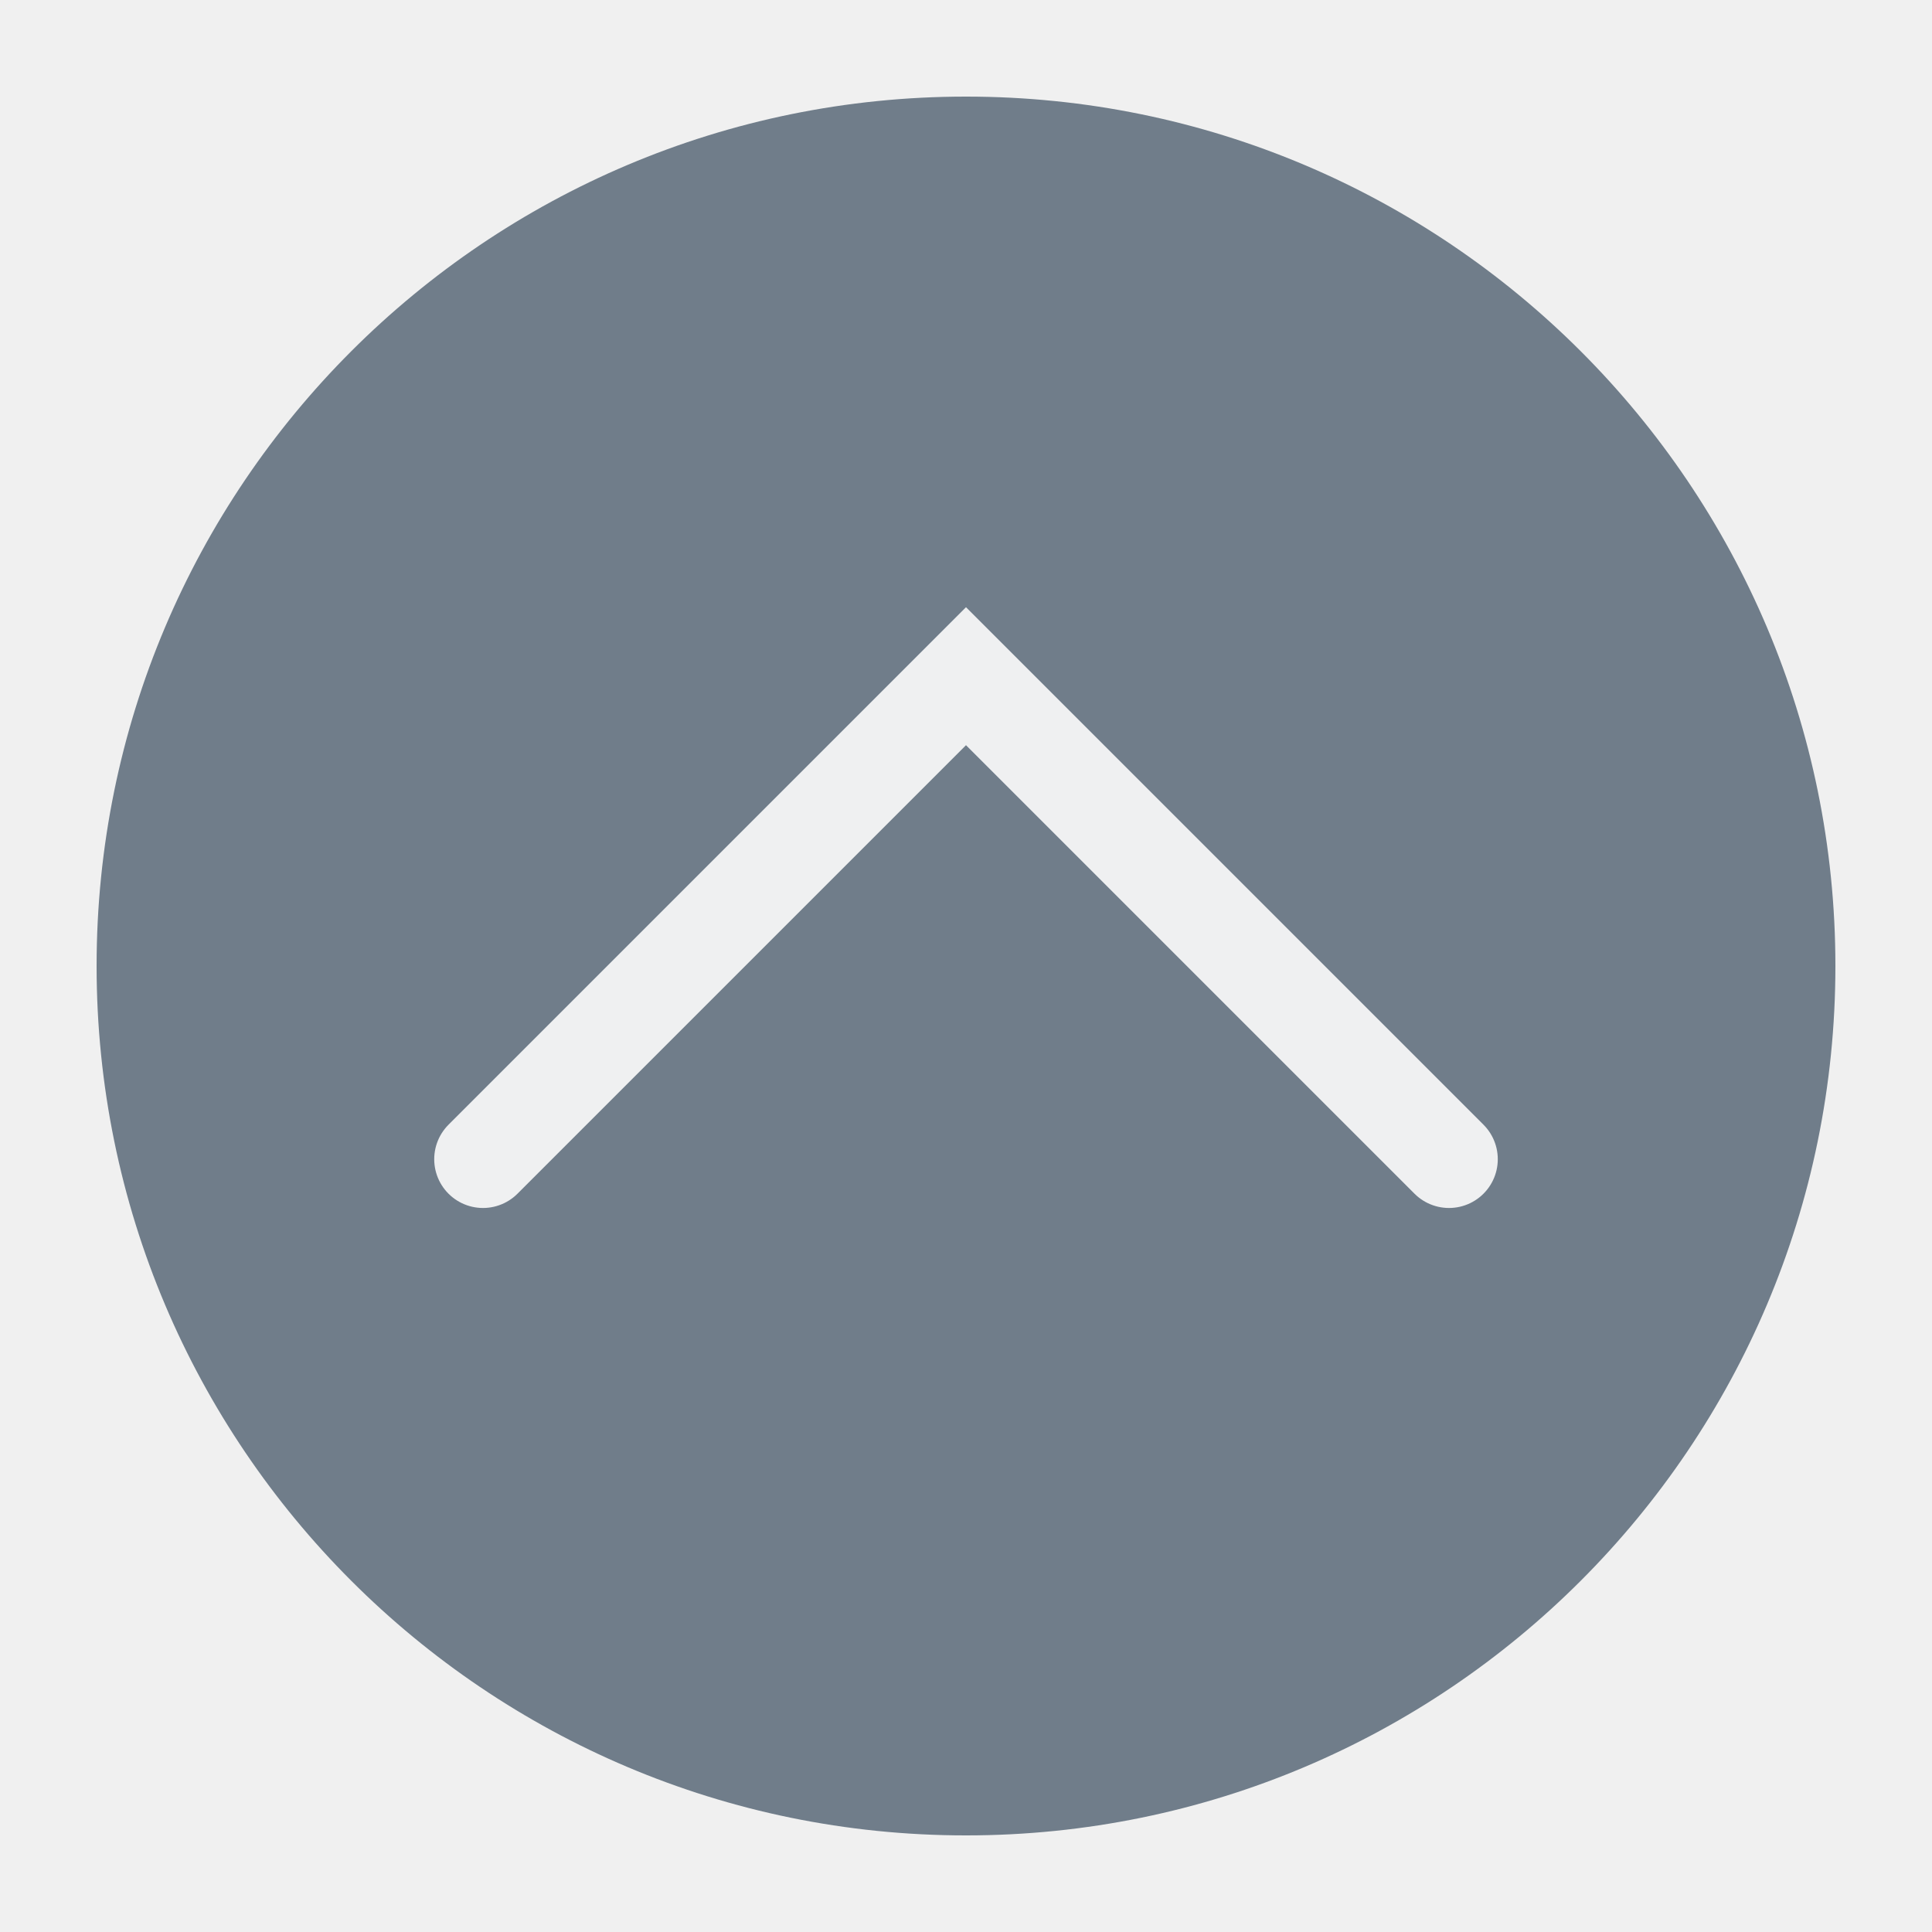
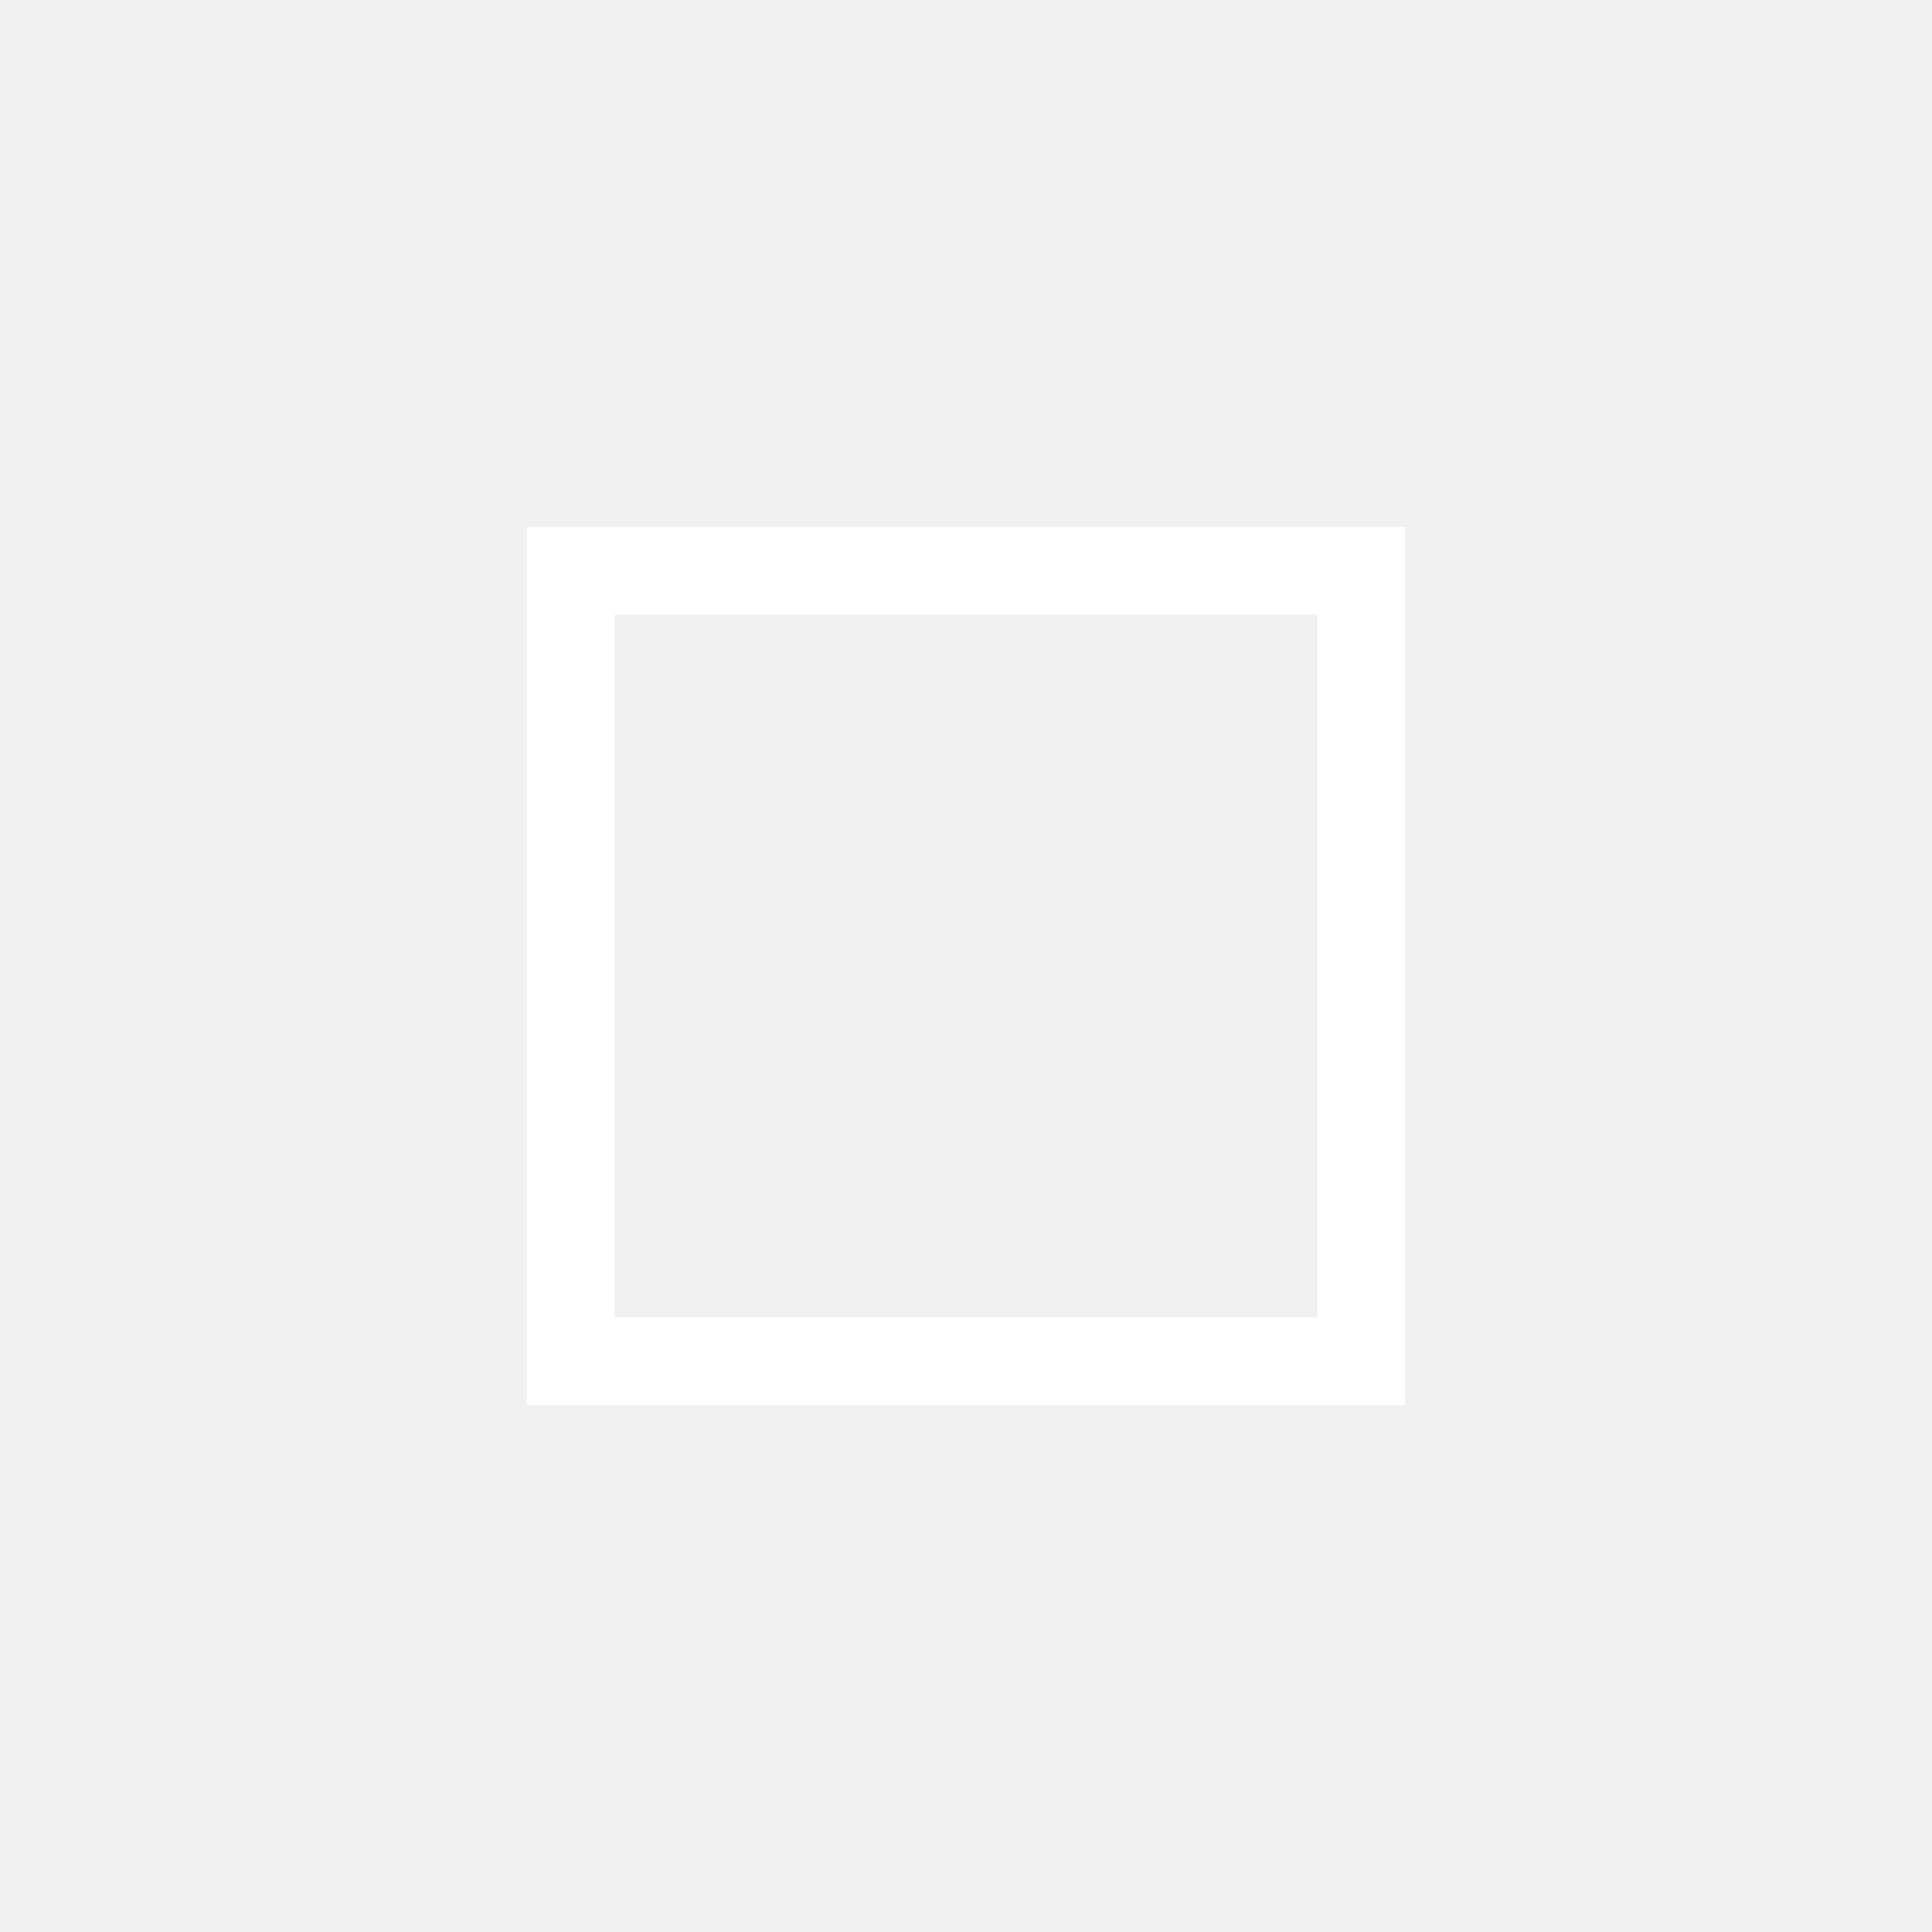
<svg xmlns="http://www.w3.org/2000/svg" viewBox="0 0 50 50" version="1.2" baseProfile="tiny">
  <defs>
</defs>
  <g fill="none" stroke="black" stroke-width="1" fill-rule="evenodd" stroke-linecap="square" stroke-linejoin="bevel">
-     <g fill="#707d8a" fill-opacity="1" stroke="none" transform="matrix(2.5,0,0,2.5,2.5,2.5)" font-family="Noto Sans" font-size="10" font-weight="400" font-style="normal">
-       <circle cx="9" cy="9" r="9" />
+     <g fill="none" stroke="none" transform="matrix(2.27273,0,0,2.27273,0,-61.3636)" font-family="Noto Sans" font-size="10" font-weight="400" font-style="normal">
+       <rect x="4.87941e-07" y="27" width="22" height="22" />
    </g>
-     <g fill="none" stroke="#eff0f1" stroke-opacity="1" stroke-width="1.01" stroke-linecap="round" stroke-linejoin="miter" stroke-miterlimit="2" transform="matrix(2.5,0,0,2.5,2.5,2.5)" font-family="Noto Sans" font-size="10" font-weight="400" font-style="normal">
-       <polyline fill="none" vector-effect="none" points="4,11 9,6 14,11 " />
+     <g fill="#ffffff" fill-opacity="1" stroke="none" transform="matrix(2.27273,0,0,2.27273,56.8182,-61.3636)" font-family="Noto Sans" font-size="10" font-weight="400" font-style="normal" opacity="0.1">
+       <rect x="-25" y="27" width="22" height="22" />
+     </g>
+     <g fill="#ffffff" fill-opacity="1" stroke="none" transform="matrix(2.27273,0,0,2.27273,56.8182,-61.3636)" font-family="Noto Sans" font-size="10" font-weight="400" font-style="normal">
+       <path vector-effect="none" fill-rule="nonzero" d="M-19,33 L-19,43 L-9,43 L-9,33 L-19,33 M-18,34 L-10,34 L-10,42 L-18,42 L-18,34" />
    </g>
    <g fill="none" stroke="#000000" stroke-opacity="1" stroke-width="1" stroke-linecap="square" stroke-linejoin="bevel" transform="matrix(1,0,0,1,0,0)" font-family="Noto Sans" font-size="10" font-weight="400" font-style="normal">
</g>
  </g>
</svg>
